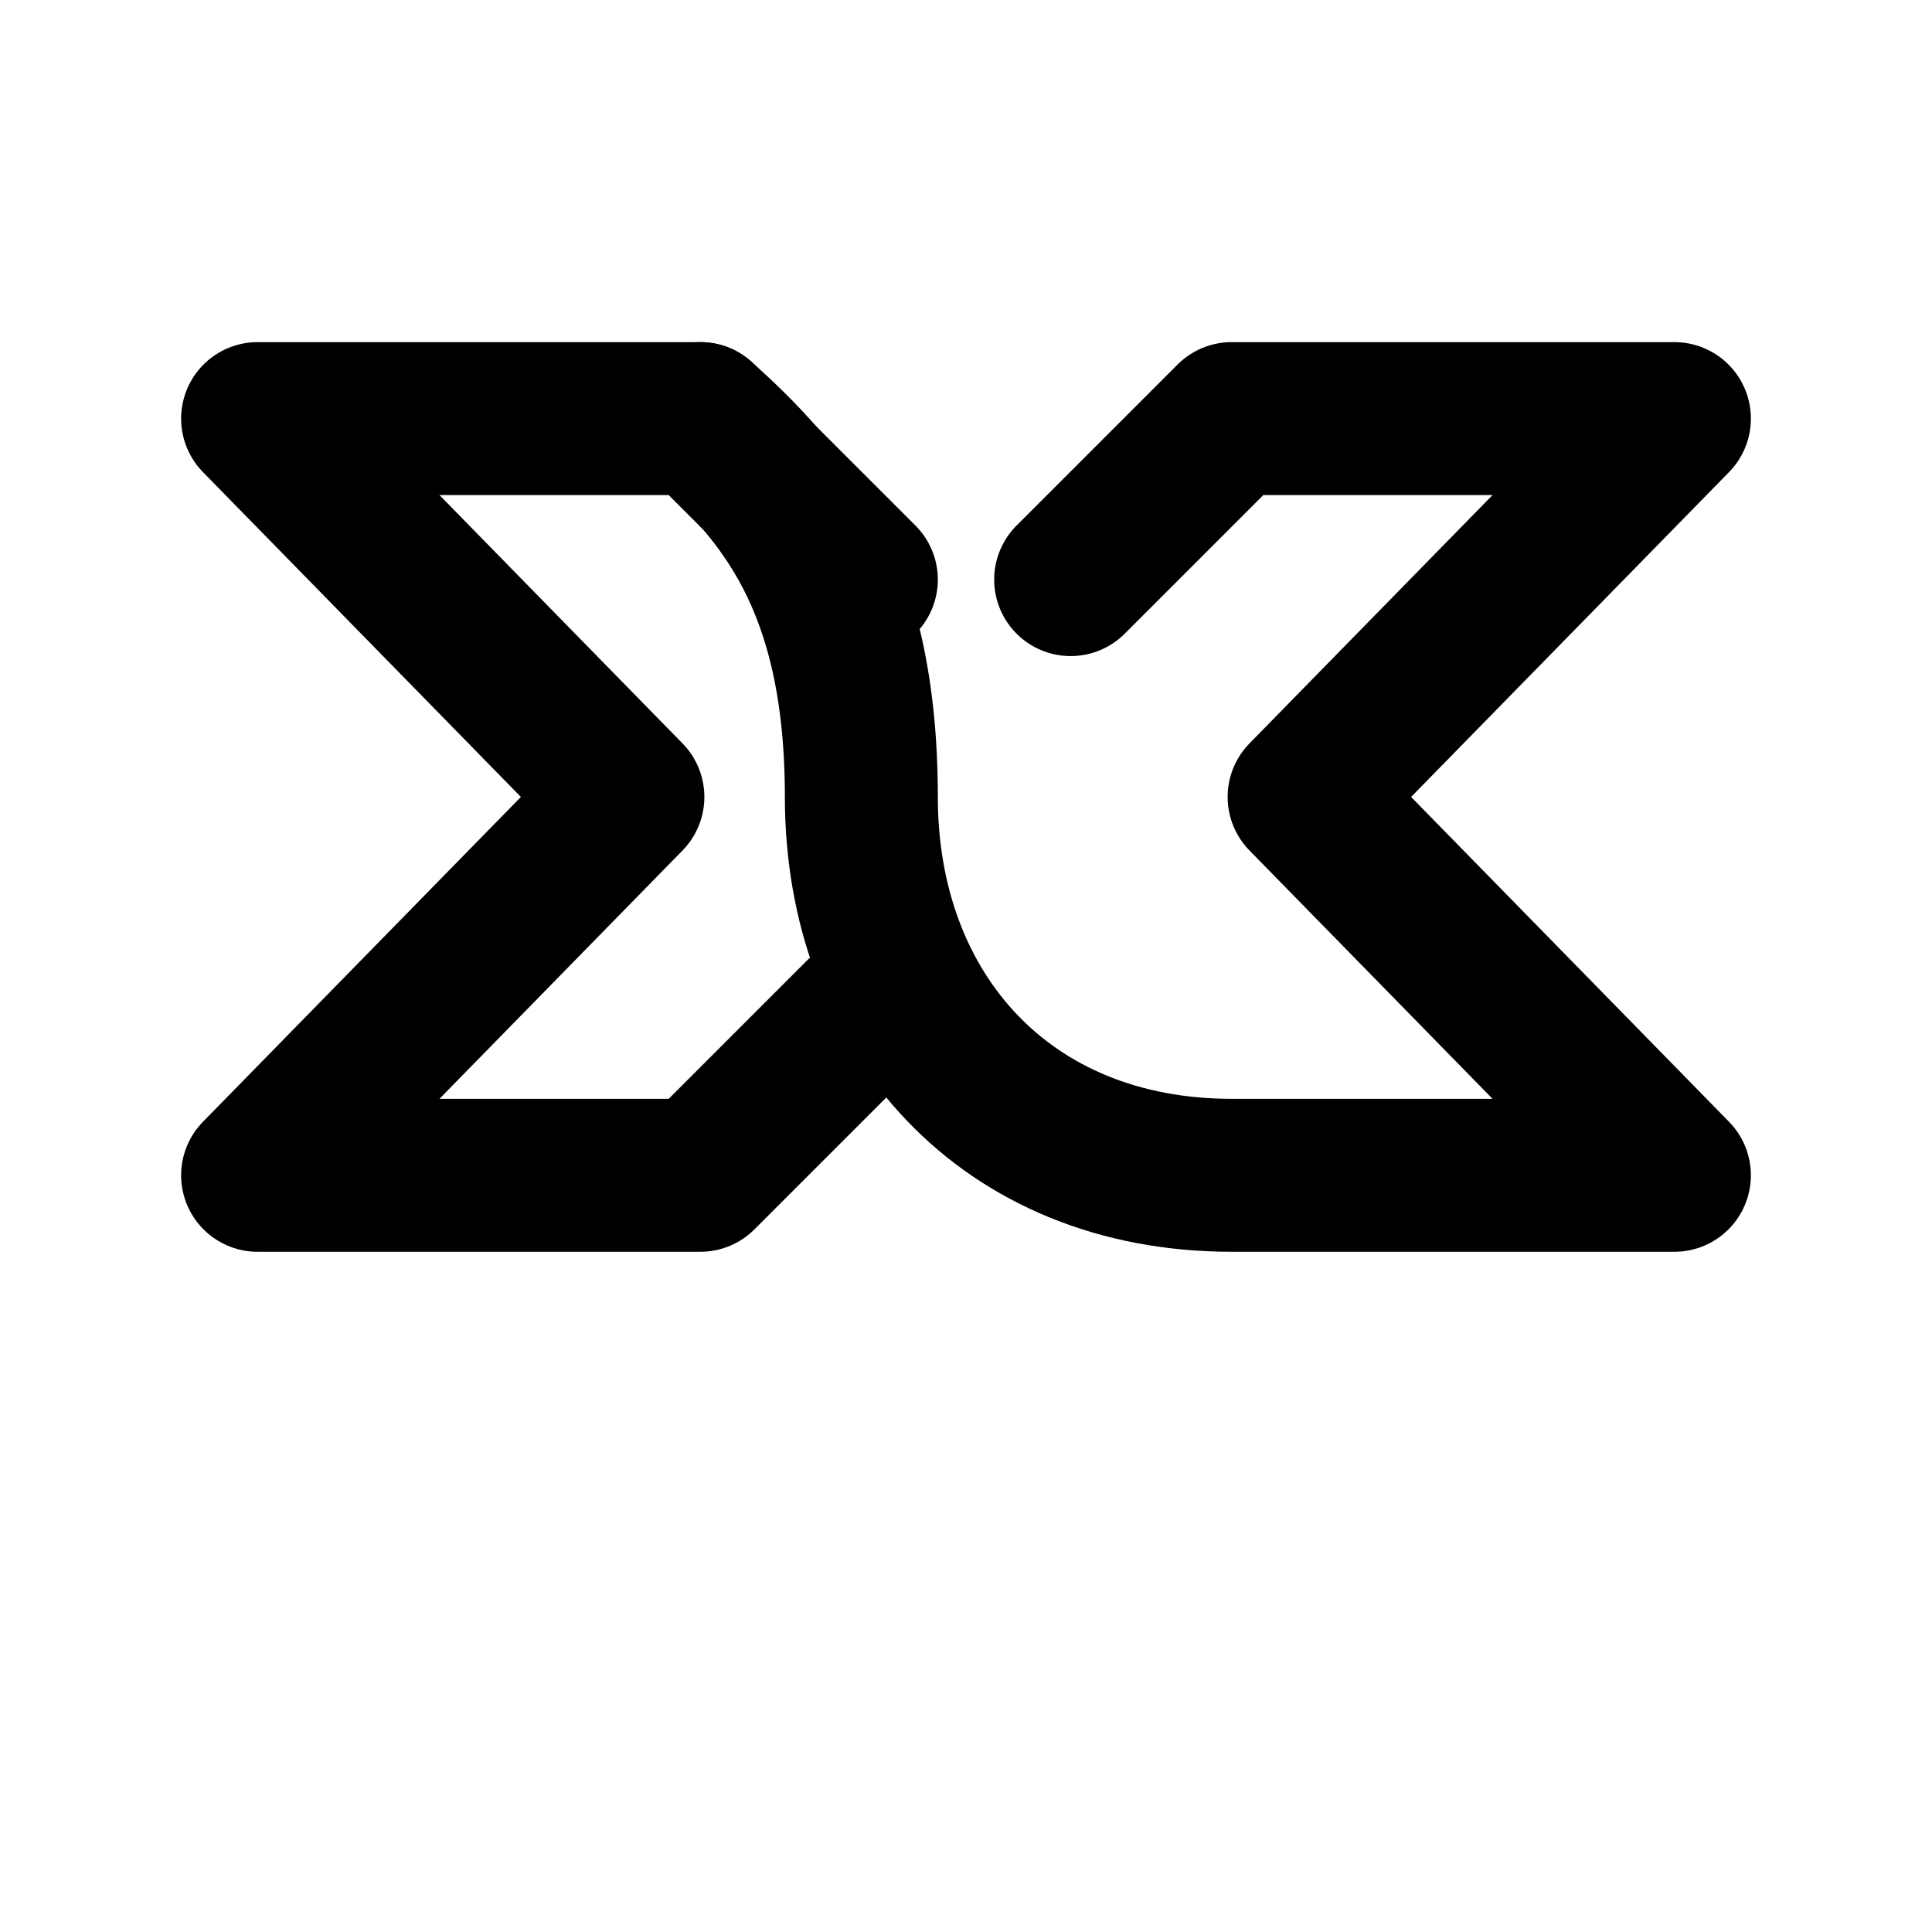
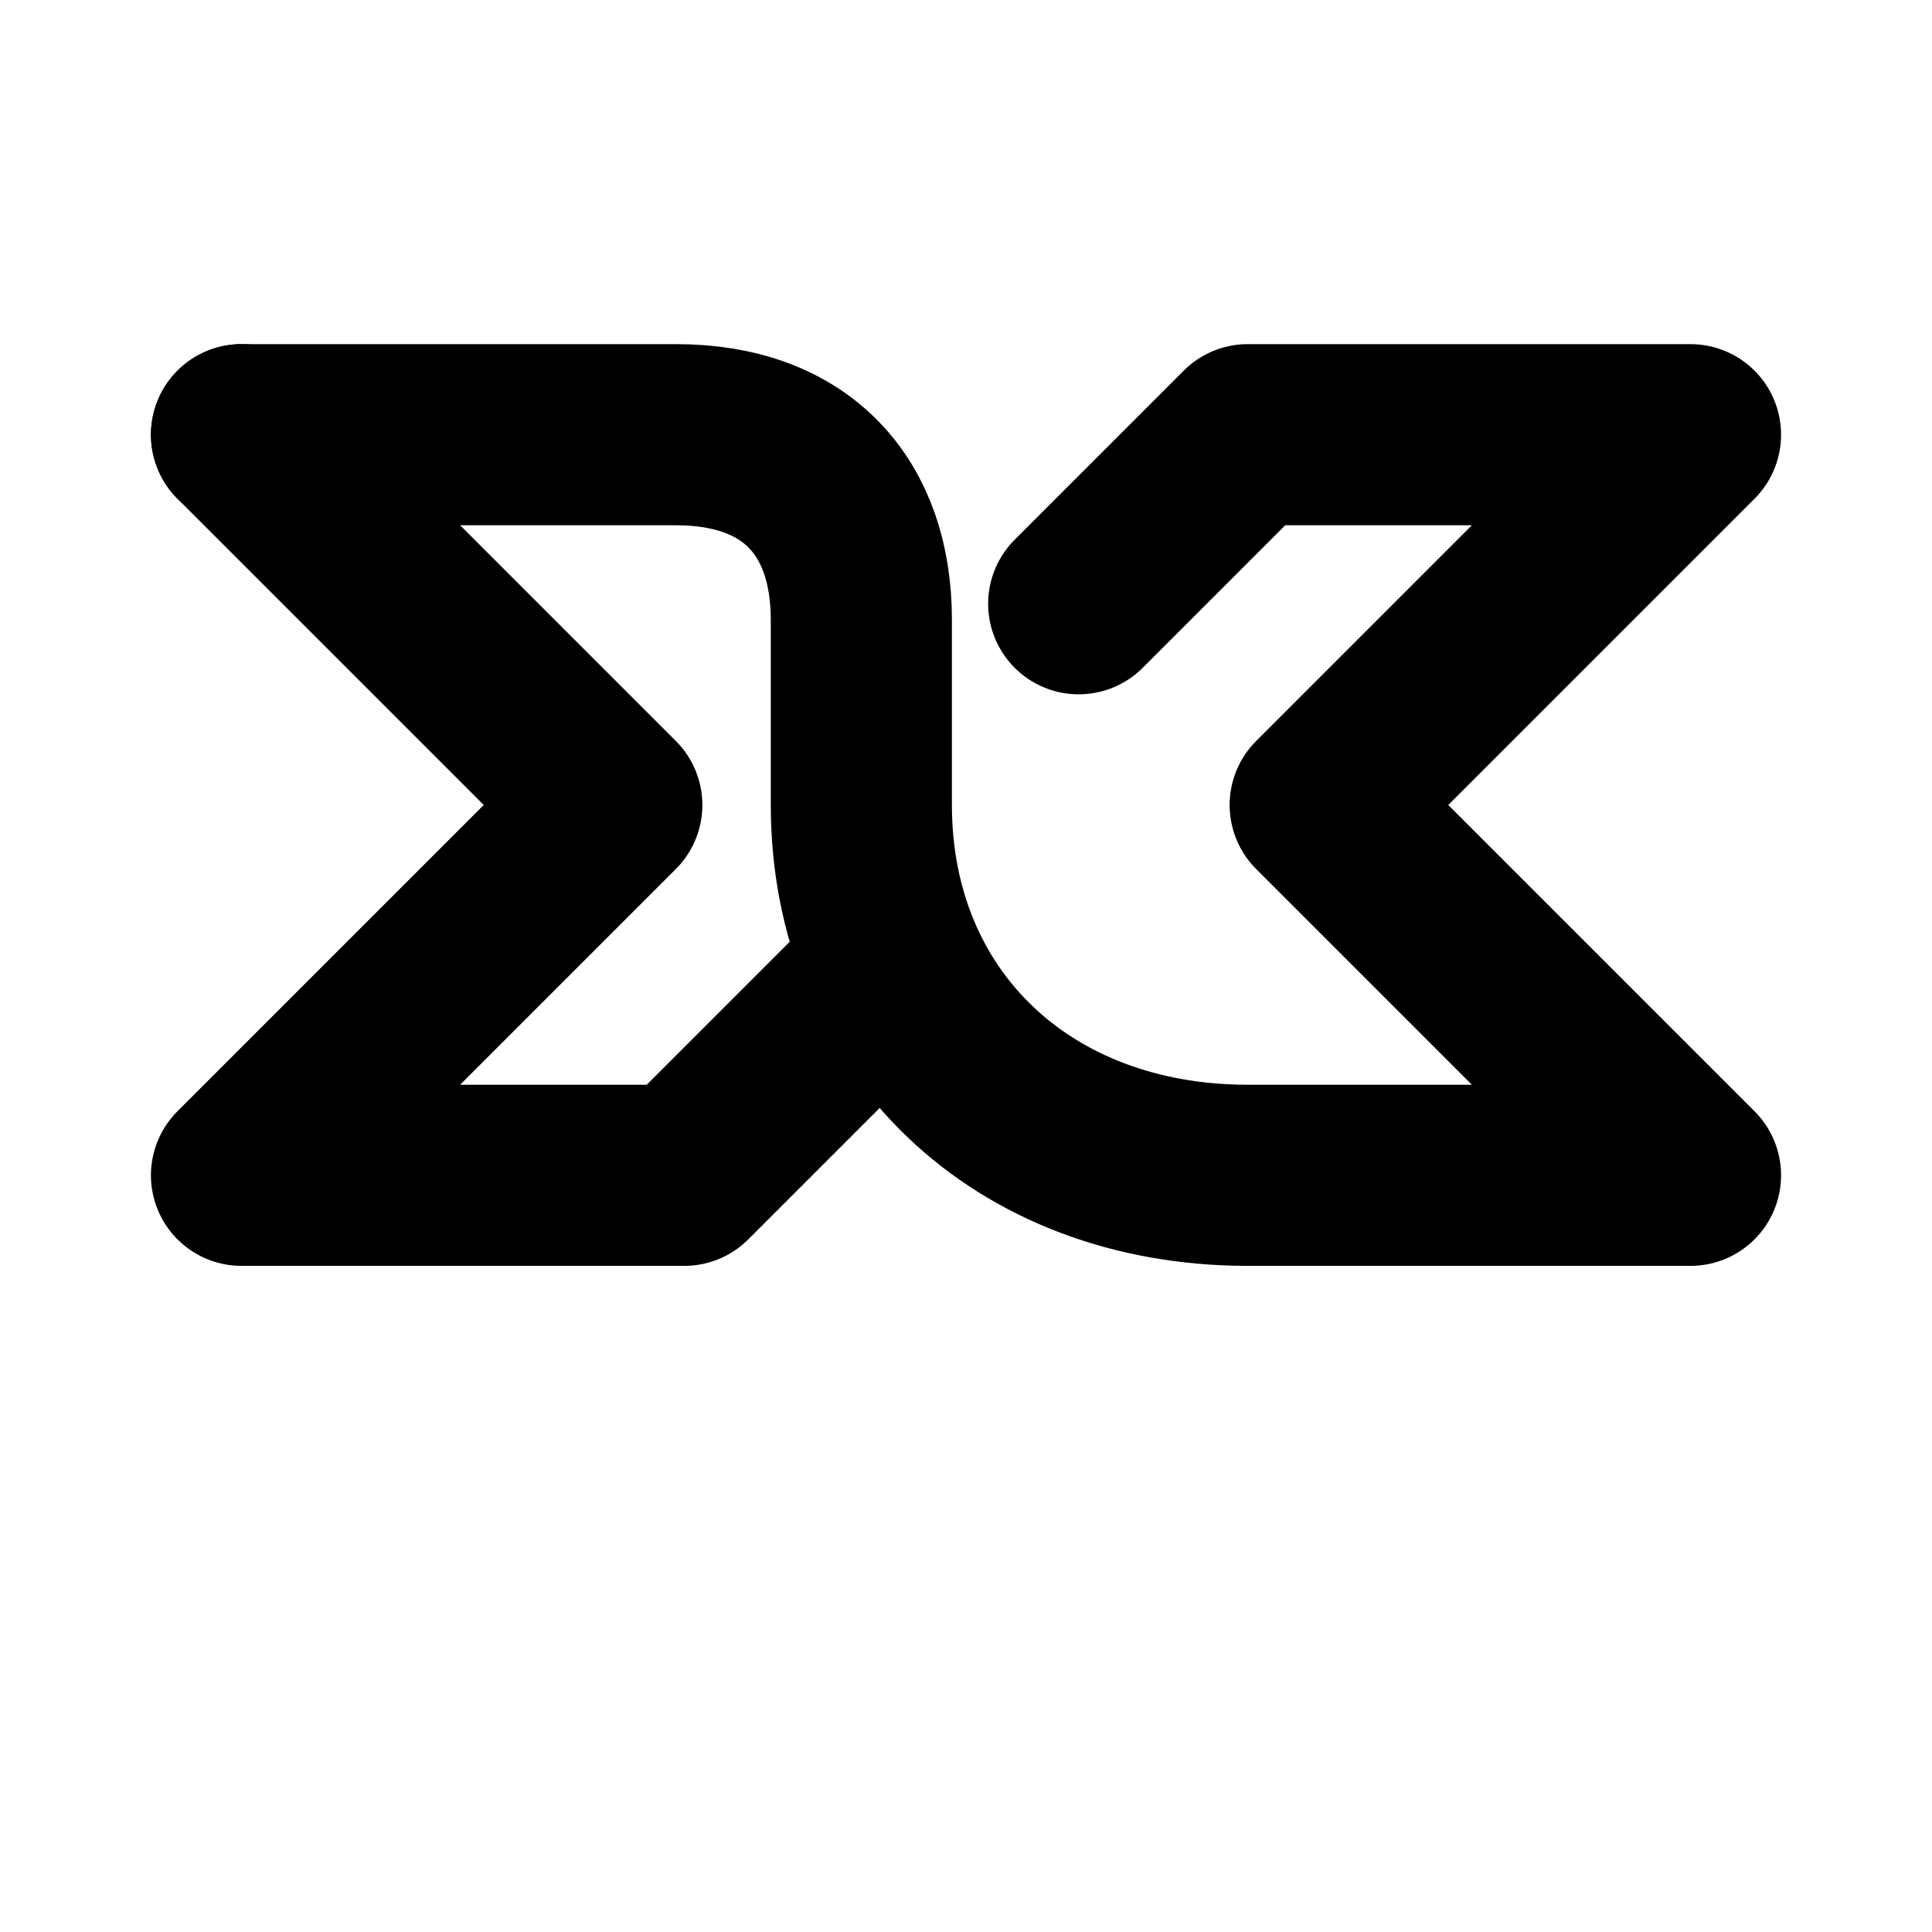
- <svg xmlns="http://www.w3.org/2000/svg" viewBox="0 0 24 24" fill="none" stroke="currentColor" stroke-width="1.9" stroke-linecap="round" stroke-linejoin="round">
-   <path d="m10.7 7.2-2-2H3.2l4.6 4.7-4.6 4.7h5.5l2-2" />
-   <path d="m13.3 7.2 2-2h5.5l-4.6 4.7 4.6 4.7h-5.5c-2.8 0-4.6-2-4.6-4.7s-1-3.8-2-4.7" />
+ <svg xmlns="http://www.w3.org/2000/svg" viewBox="0 0 24 24" fill="none" stroke="currentColor" stroke-width="2.25" stroke-linecap="round" stroke-linejoin="round">
+   <path d="M3 5.4h5.4c1.5 0 2.3.9 2.3 2.3V10c0 2.7 2 4.6 4.8 4.6H21L16.4 10 21 5.4h-5.5l-2.1 2.1" />
+   <path d="M3 5.4 7.6 10 3 14.6h5.5l2.1-2.1" />
</svg>
